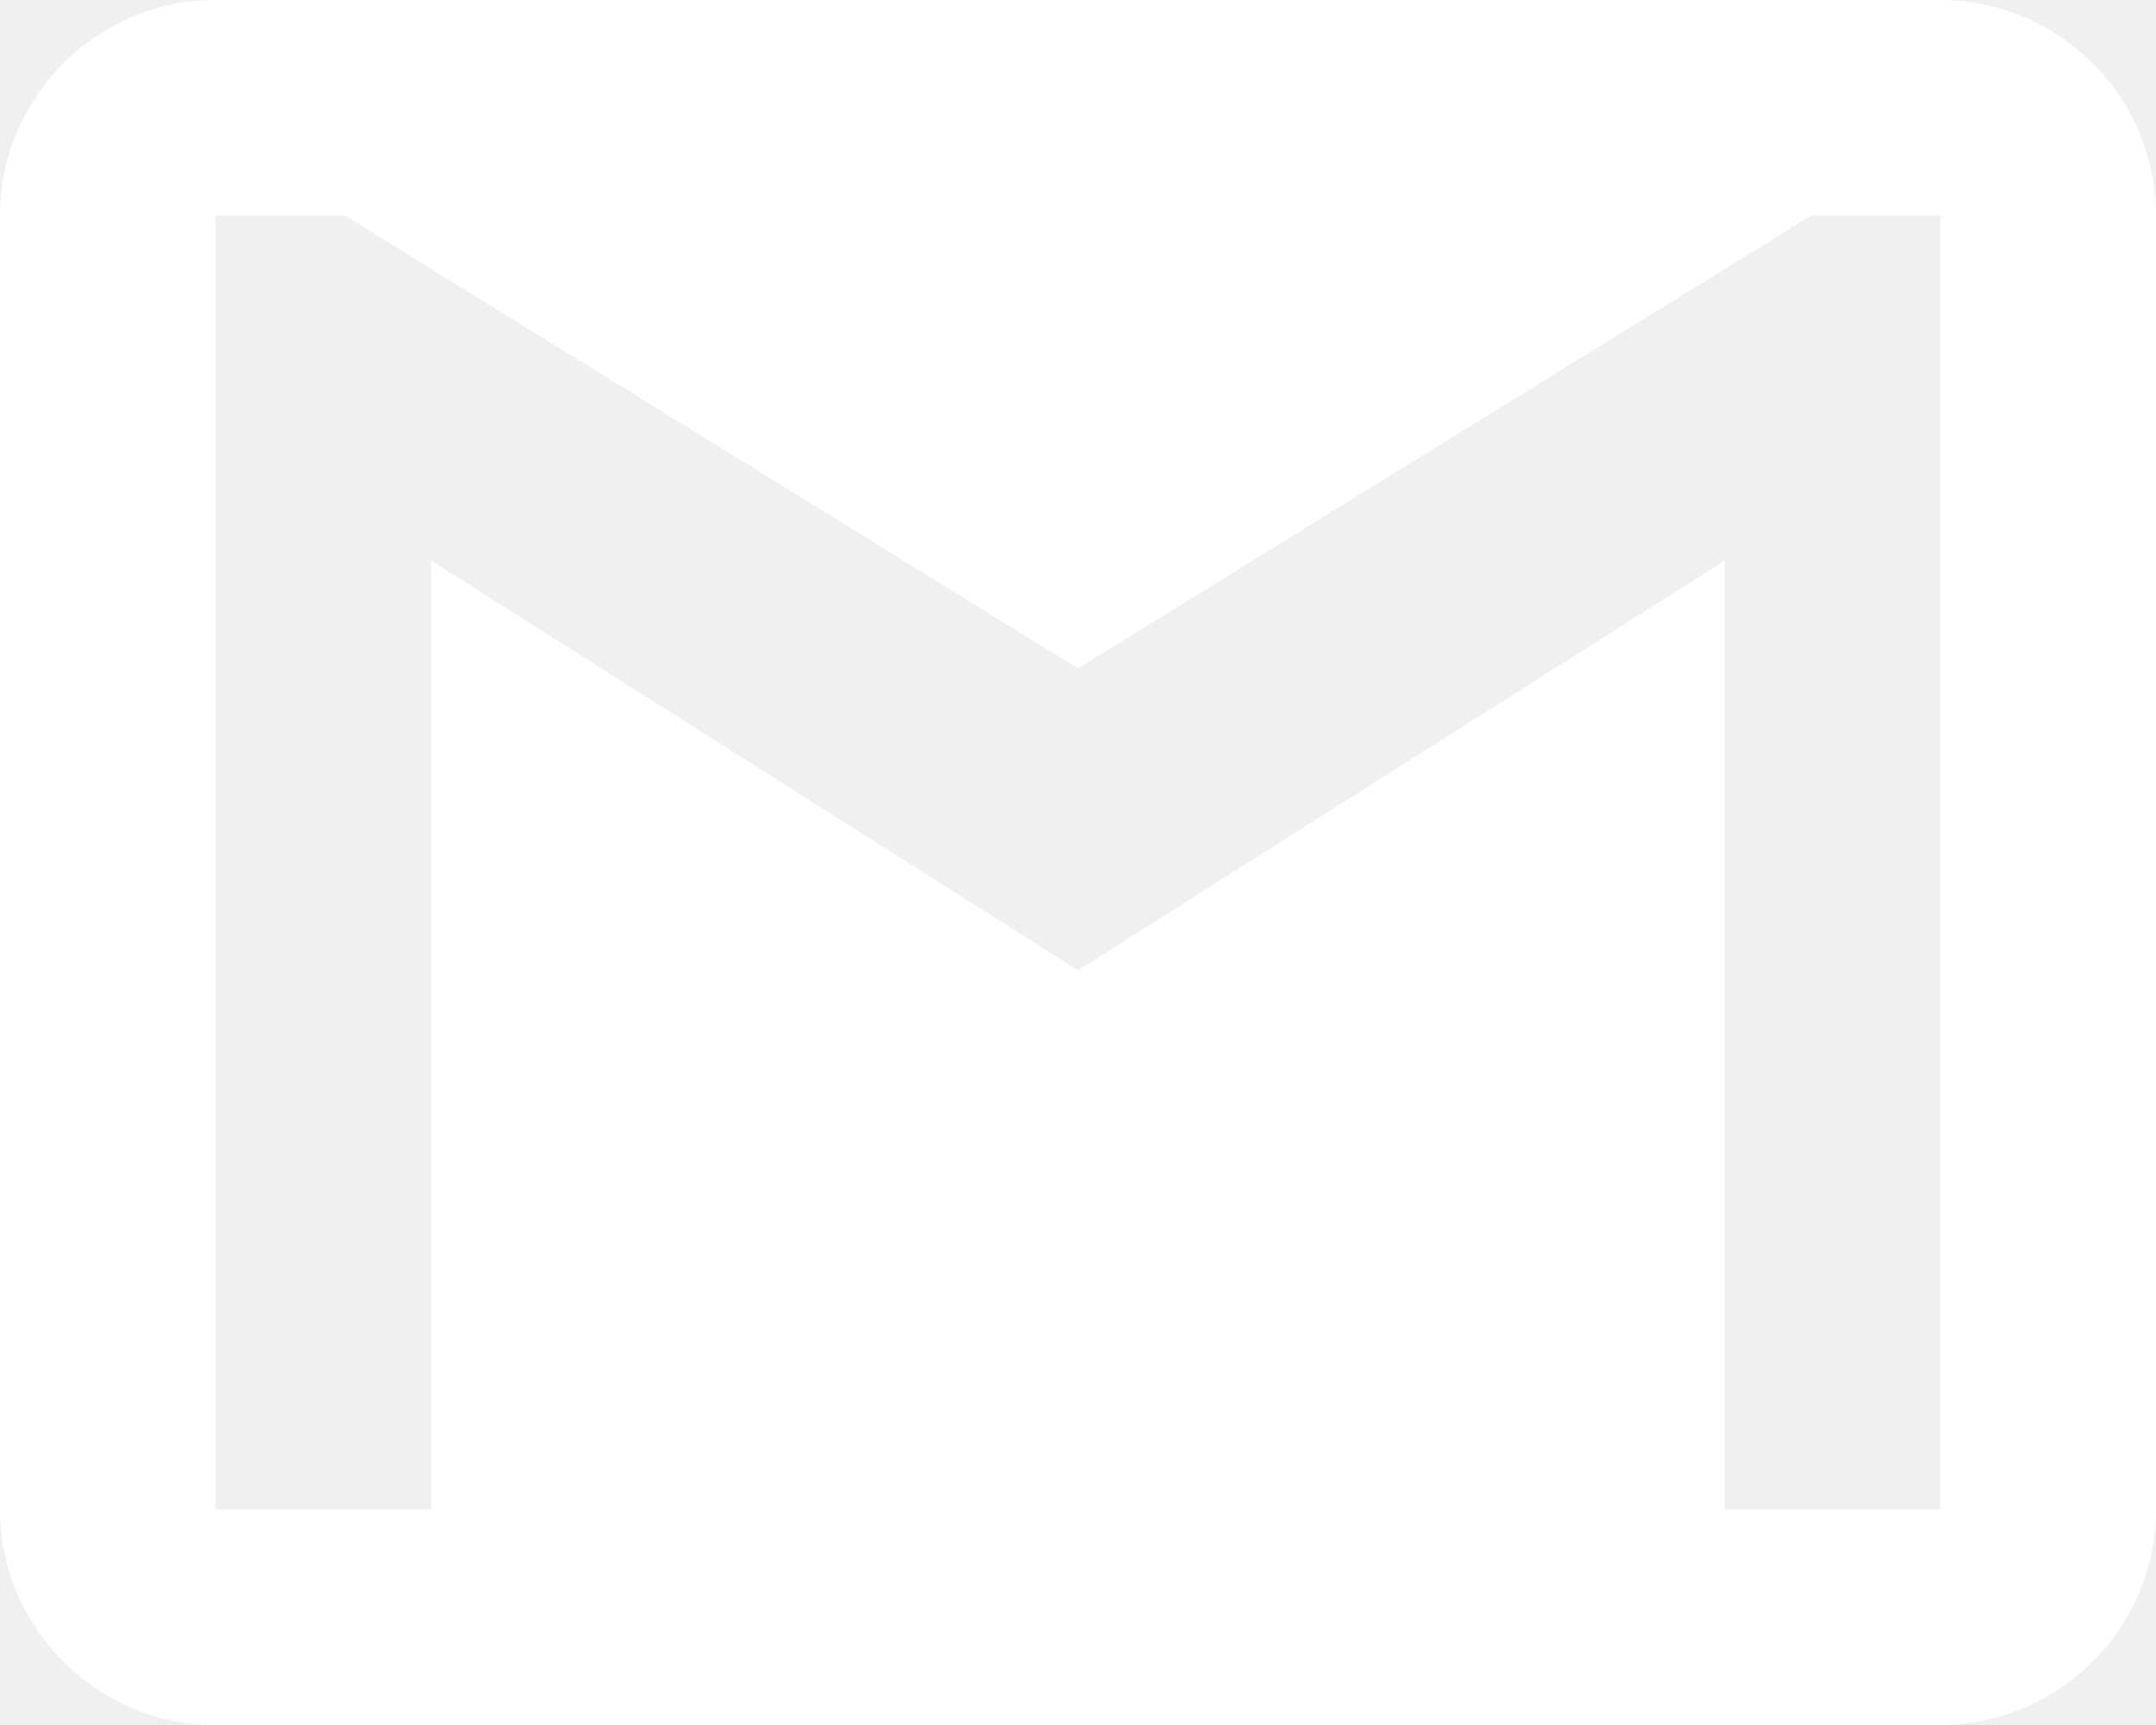
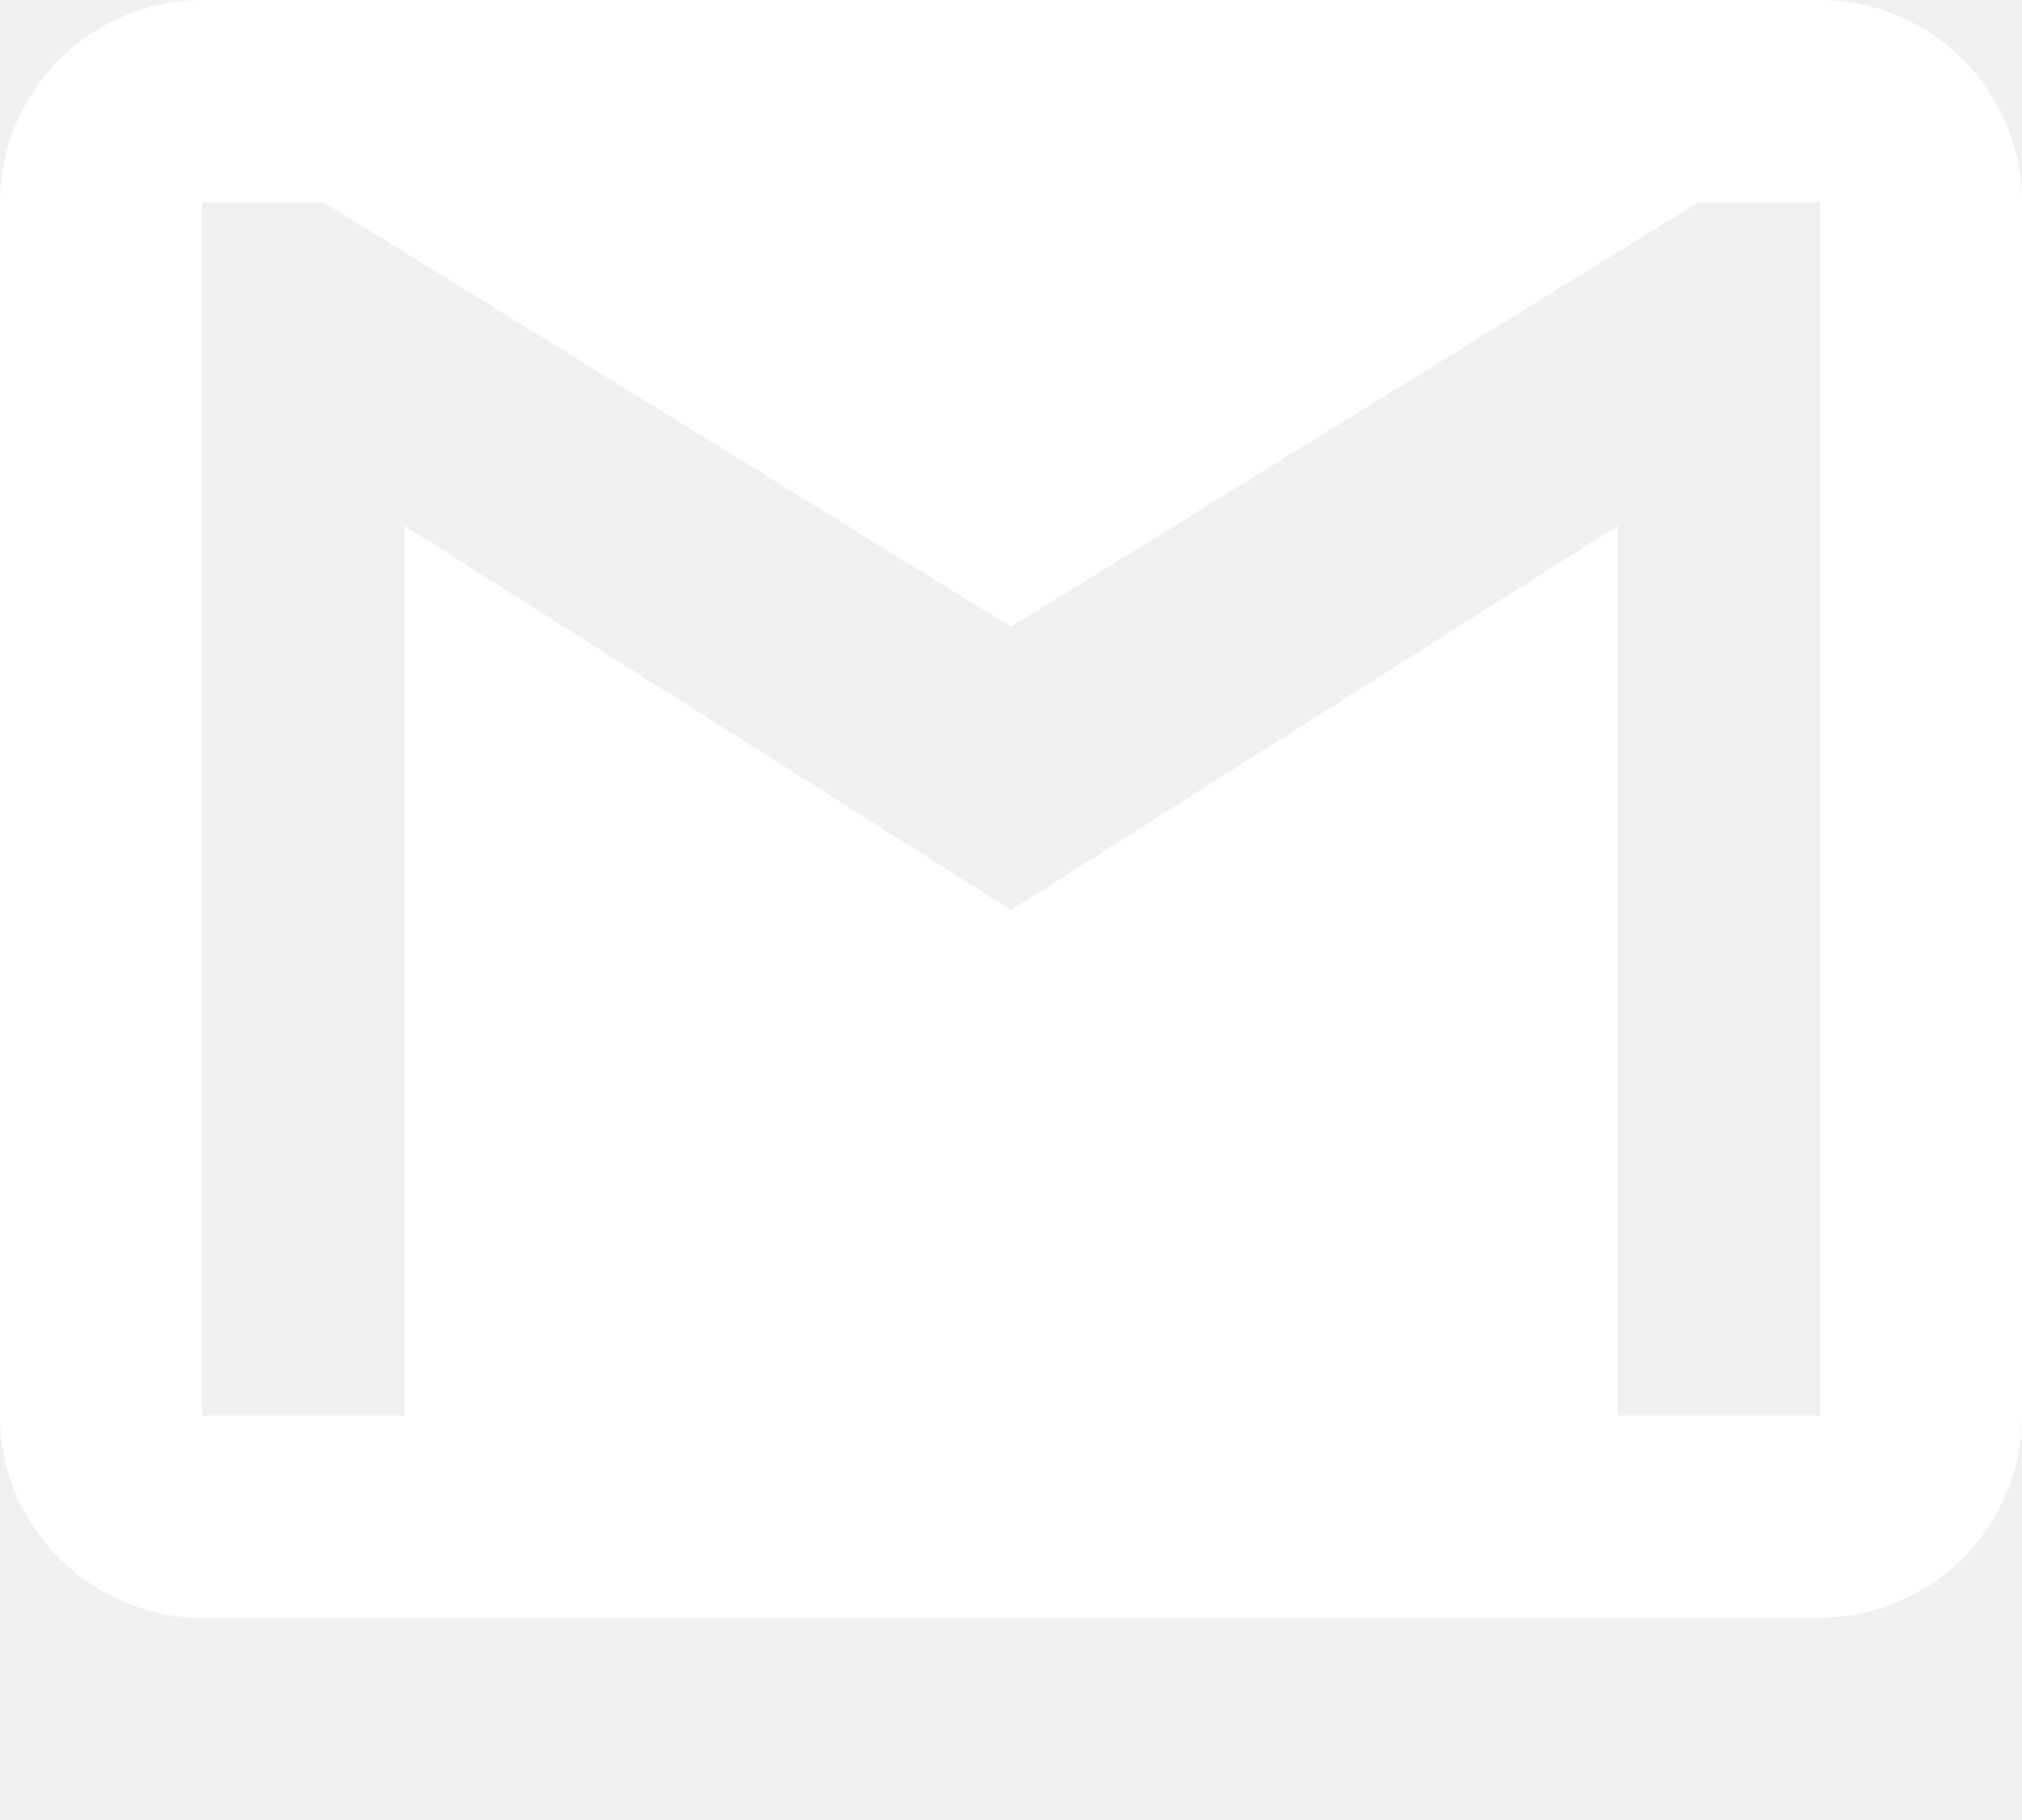
- <svg xmlns="http://www.w3.org/2000/svg" width="20" height="16">
+ <svg xmlns="http://www.w3.org/2000/svg" width="20" height="18">
  <g fill="none" fill-rule="evenodd">
    <path d="M-2-4h24v24H-2z" />
    <path d="M18 0H2C.9 0 0 .9 0 2v12c0 1.1.9 2 2 2h16c1.1 0 2-.9 2-2V2c0-1.1-.9-2-2-2zm0 14h-2V5.2L10 9 4 5.2V14H2V2h1.2L10 6.2 16.8 2H18v12z" fill="#FFF" />
  </g>
</svg>
